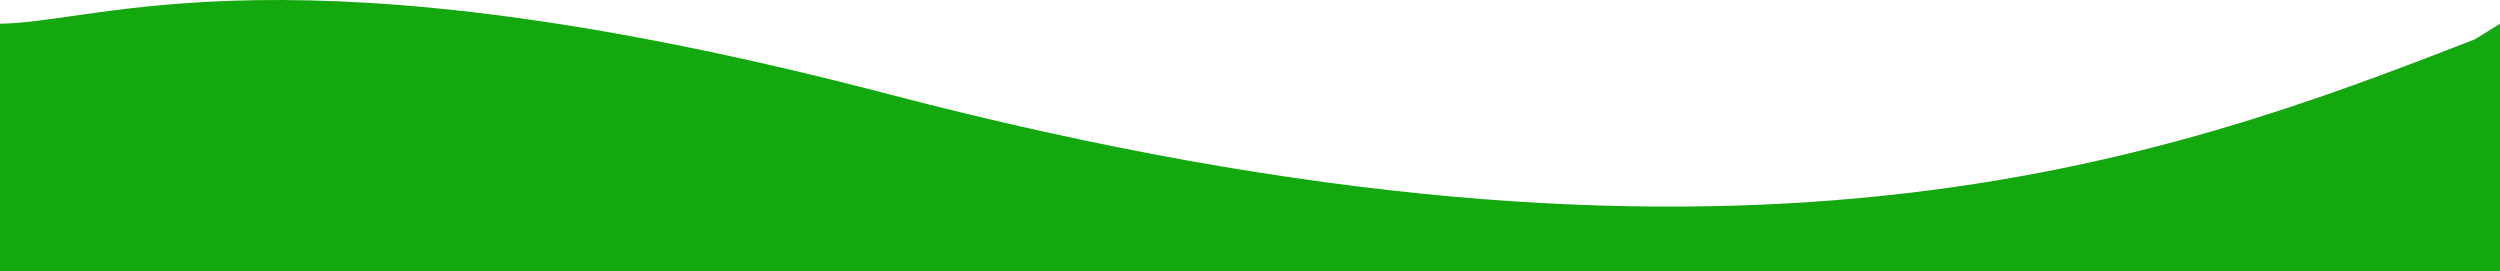
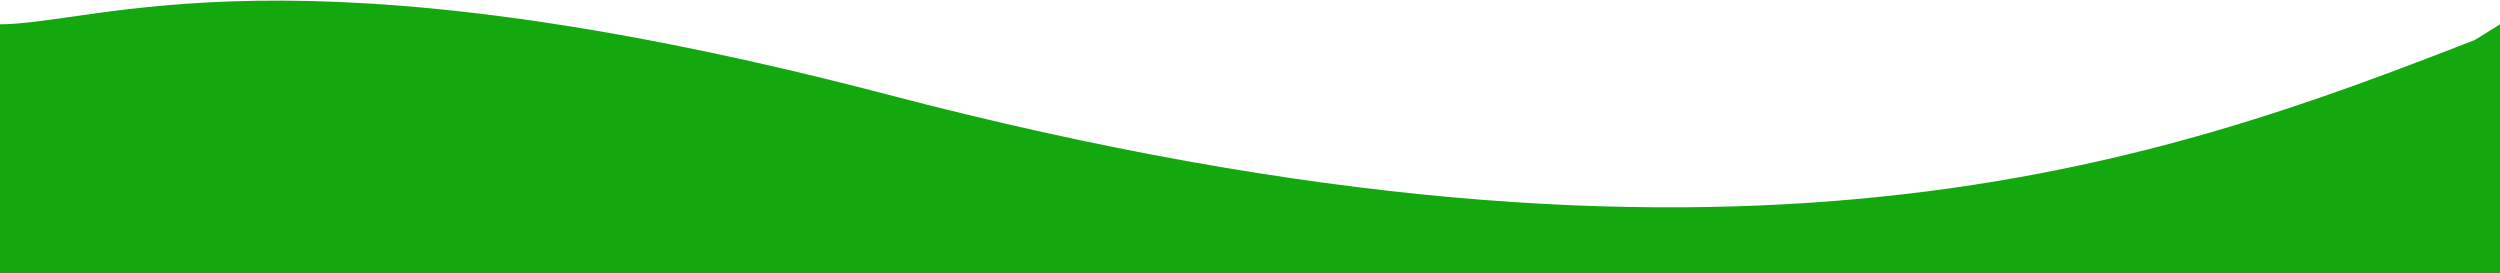
- <svg xmlns="http://www.w3.org/2000/svg" width="1440" height="156" viewBox="0 0 1440 156" fill="none">
-   <path d="M511.644 54.194C166.527 -36.054 57.459 13.661 -1 13.662V183H1440V13.662L1425.51 22.648C1246.3 92.376 1002.3 182.501 511.644 54.194Z" fill="#14A80F" />
+ <svg xmlns="http://www.w3.org/2000/svg" width="2250px" height="245px" viewBox="0 0 2252 245" version="1.1">
+   <g id="surface1">
+     <path style=" stroke:none;fill-rule:nonzero;fill:rgb(7.843%,65.882%,5.882%);fill-opacity:1;" d="M 800.156 85.25 C 260.43 -55.969 89.863 21.824 -1.559 21.824 L -1.559 286.805 L 2252 286.805 L 2252 21.824 L 2229.34 35.887 C 1949.078 144.996 1567.484 286.023 800.156 85.25 Z M 800.156 85.25 " />
+   </g>
</svg>
